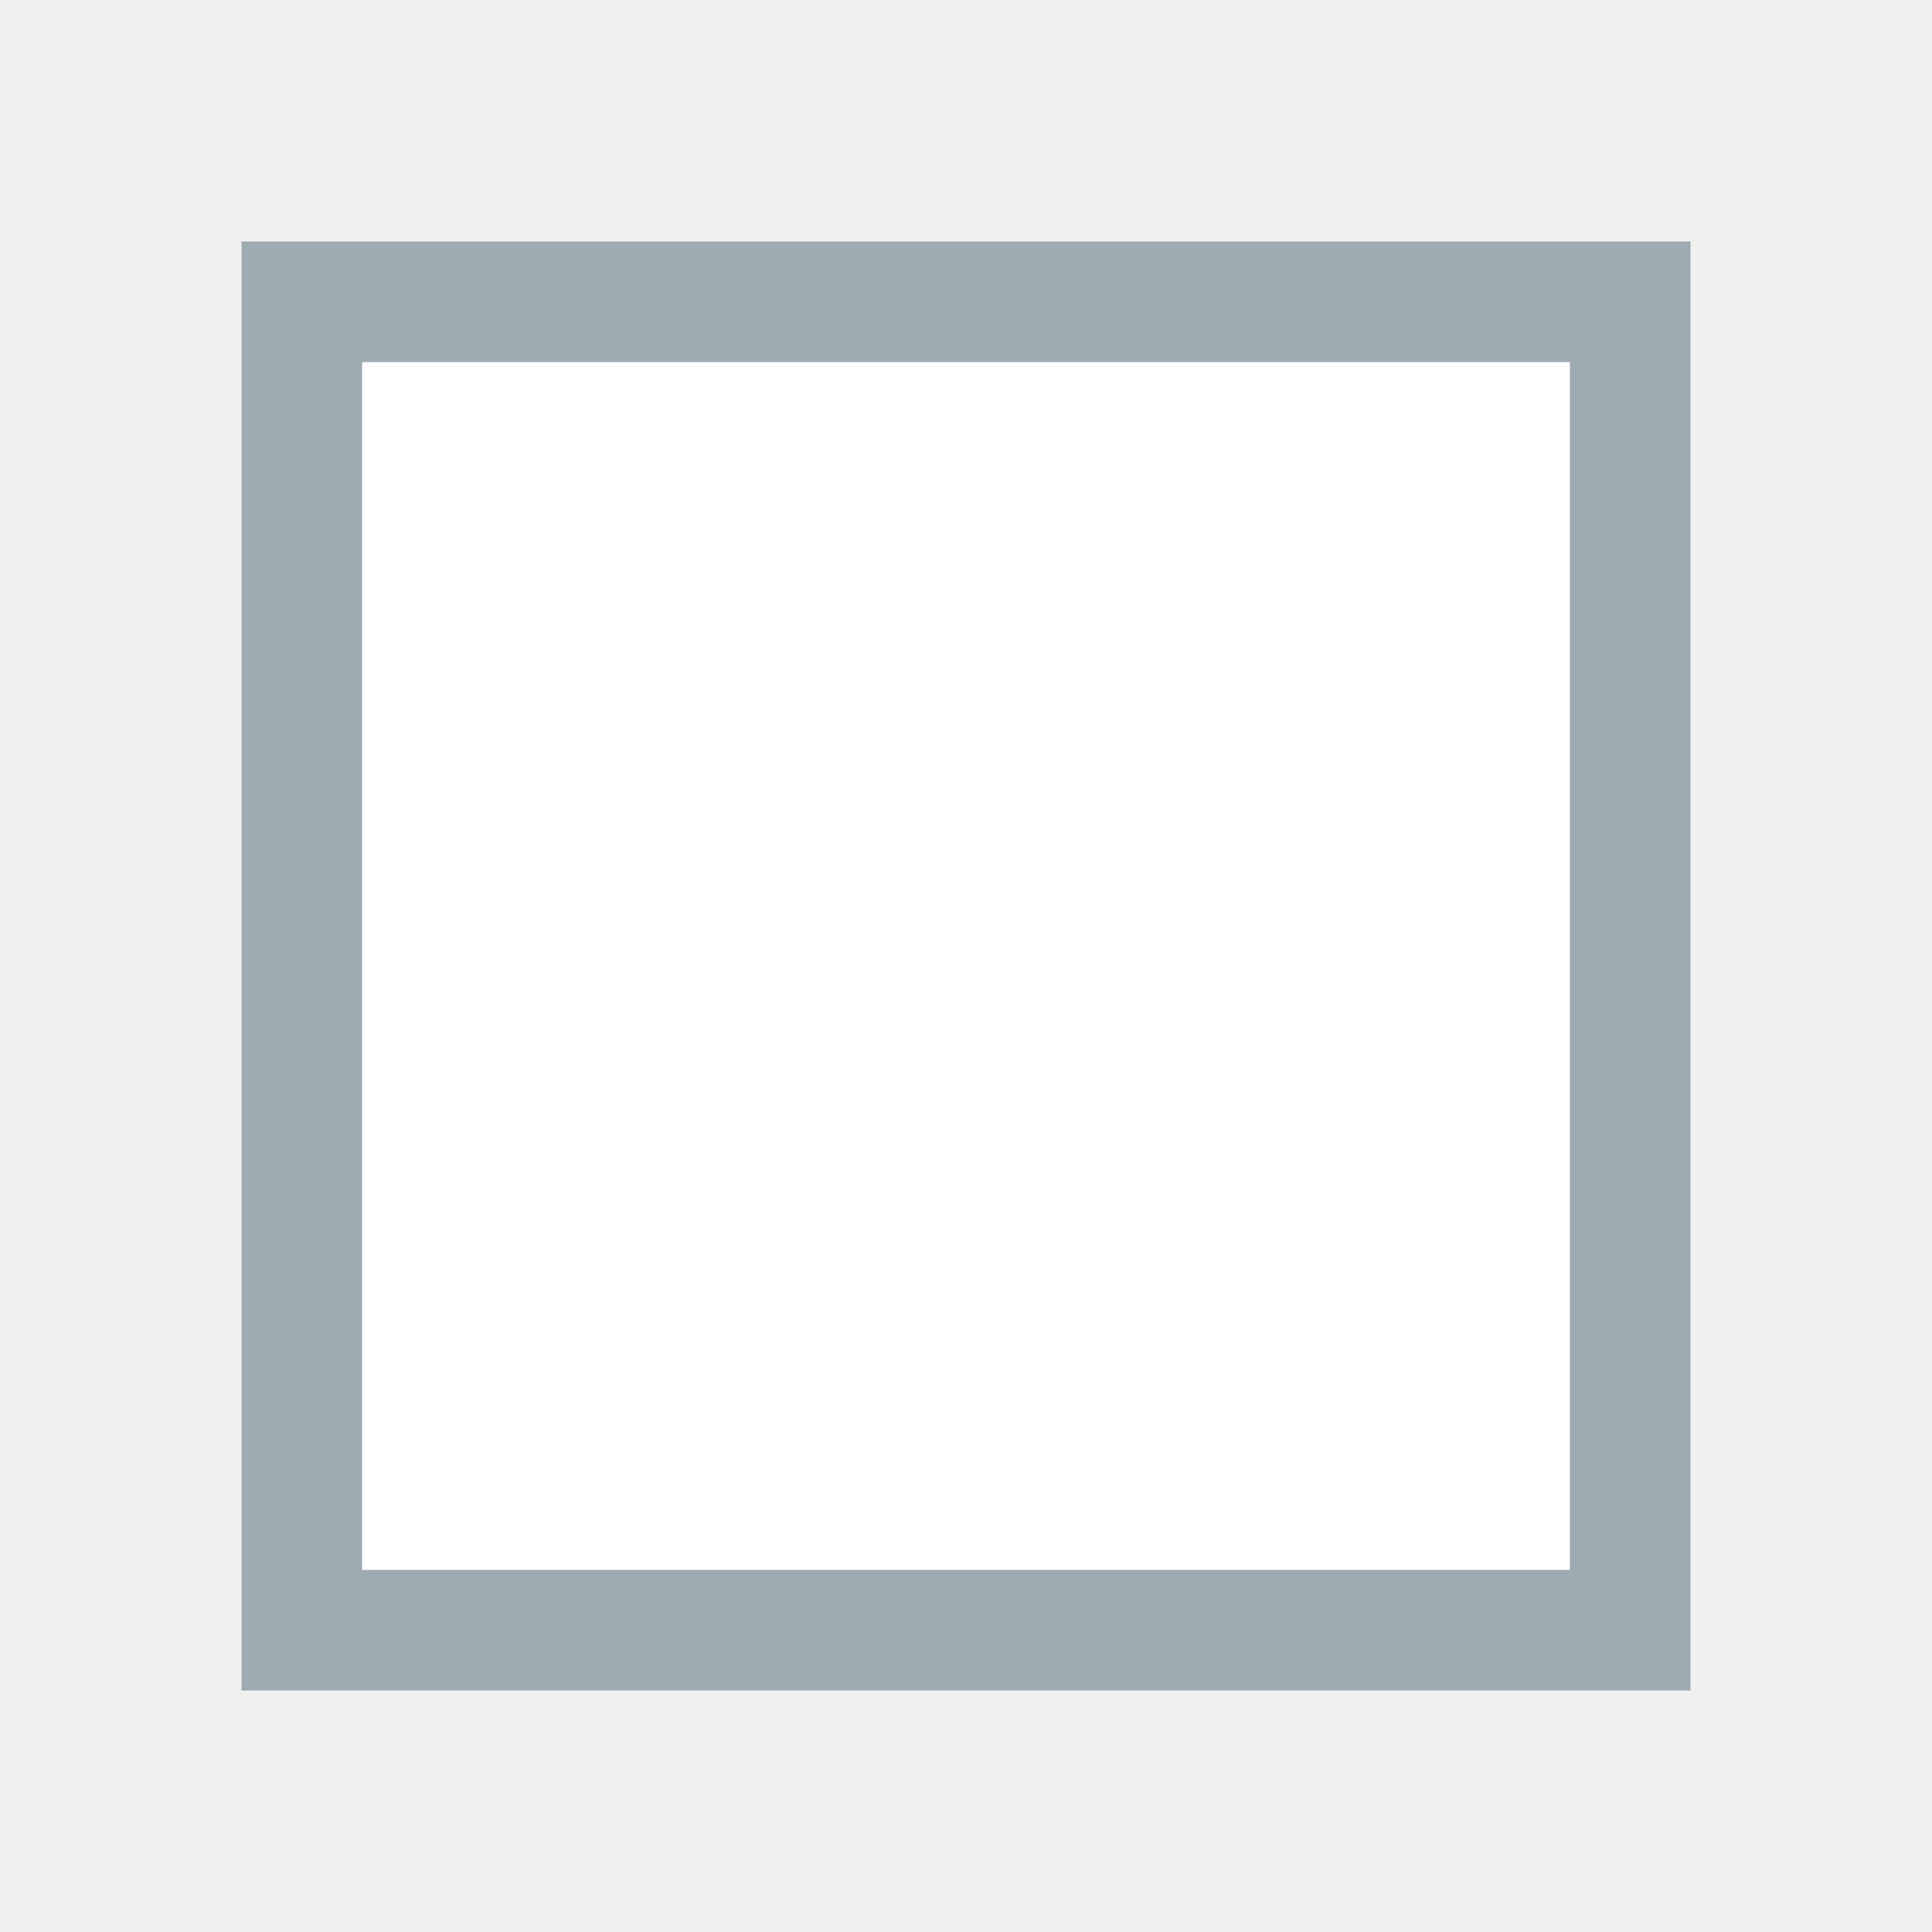
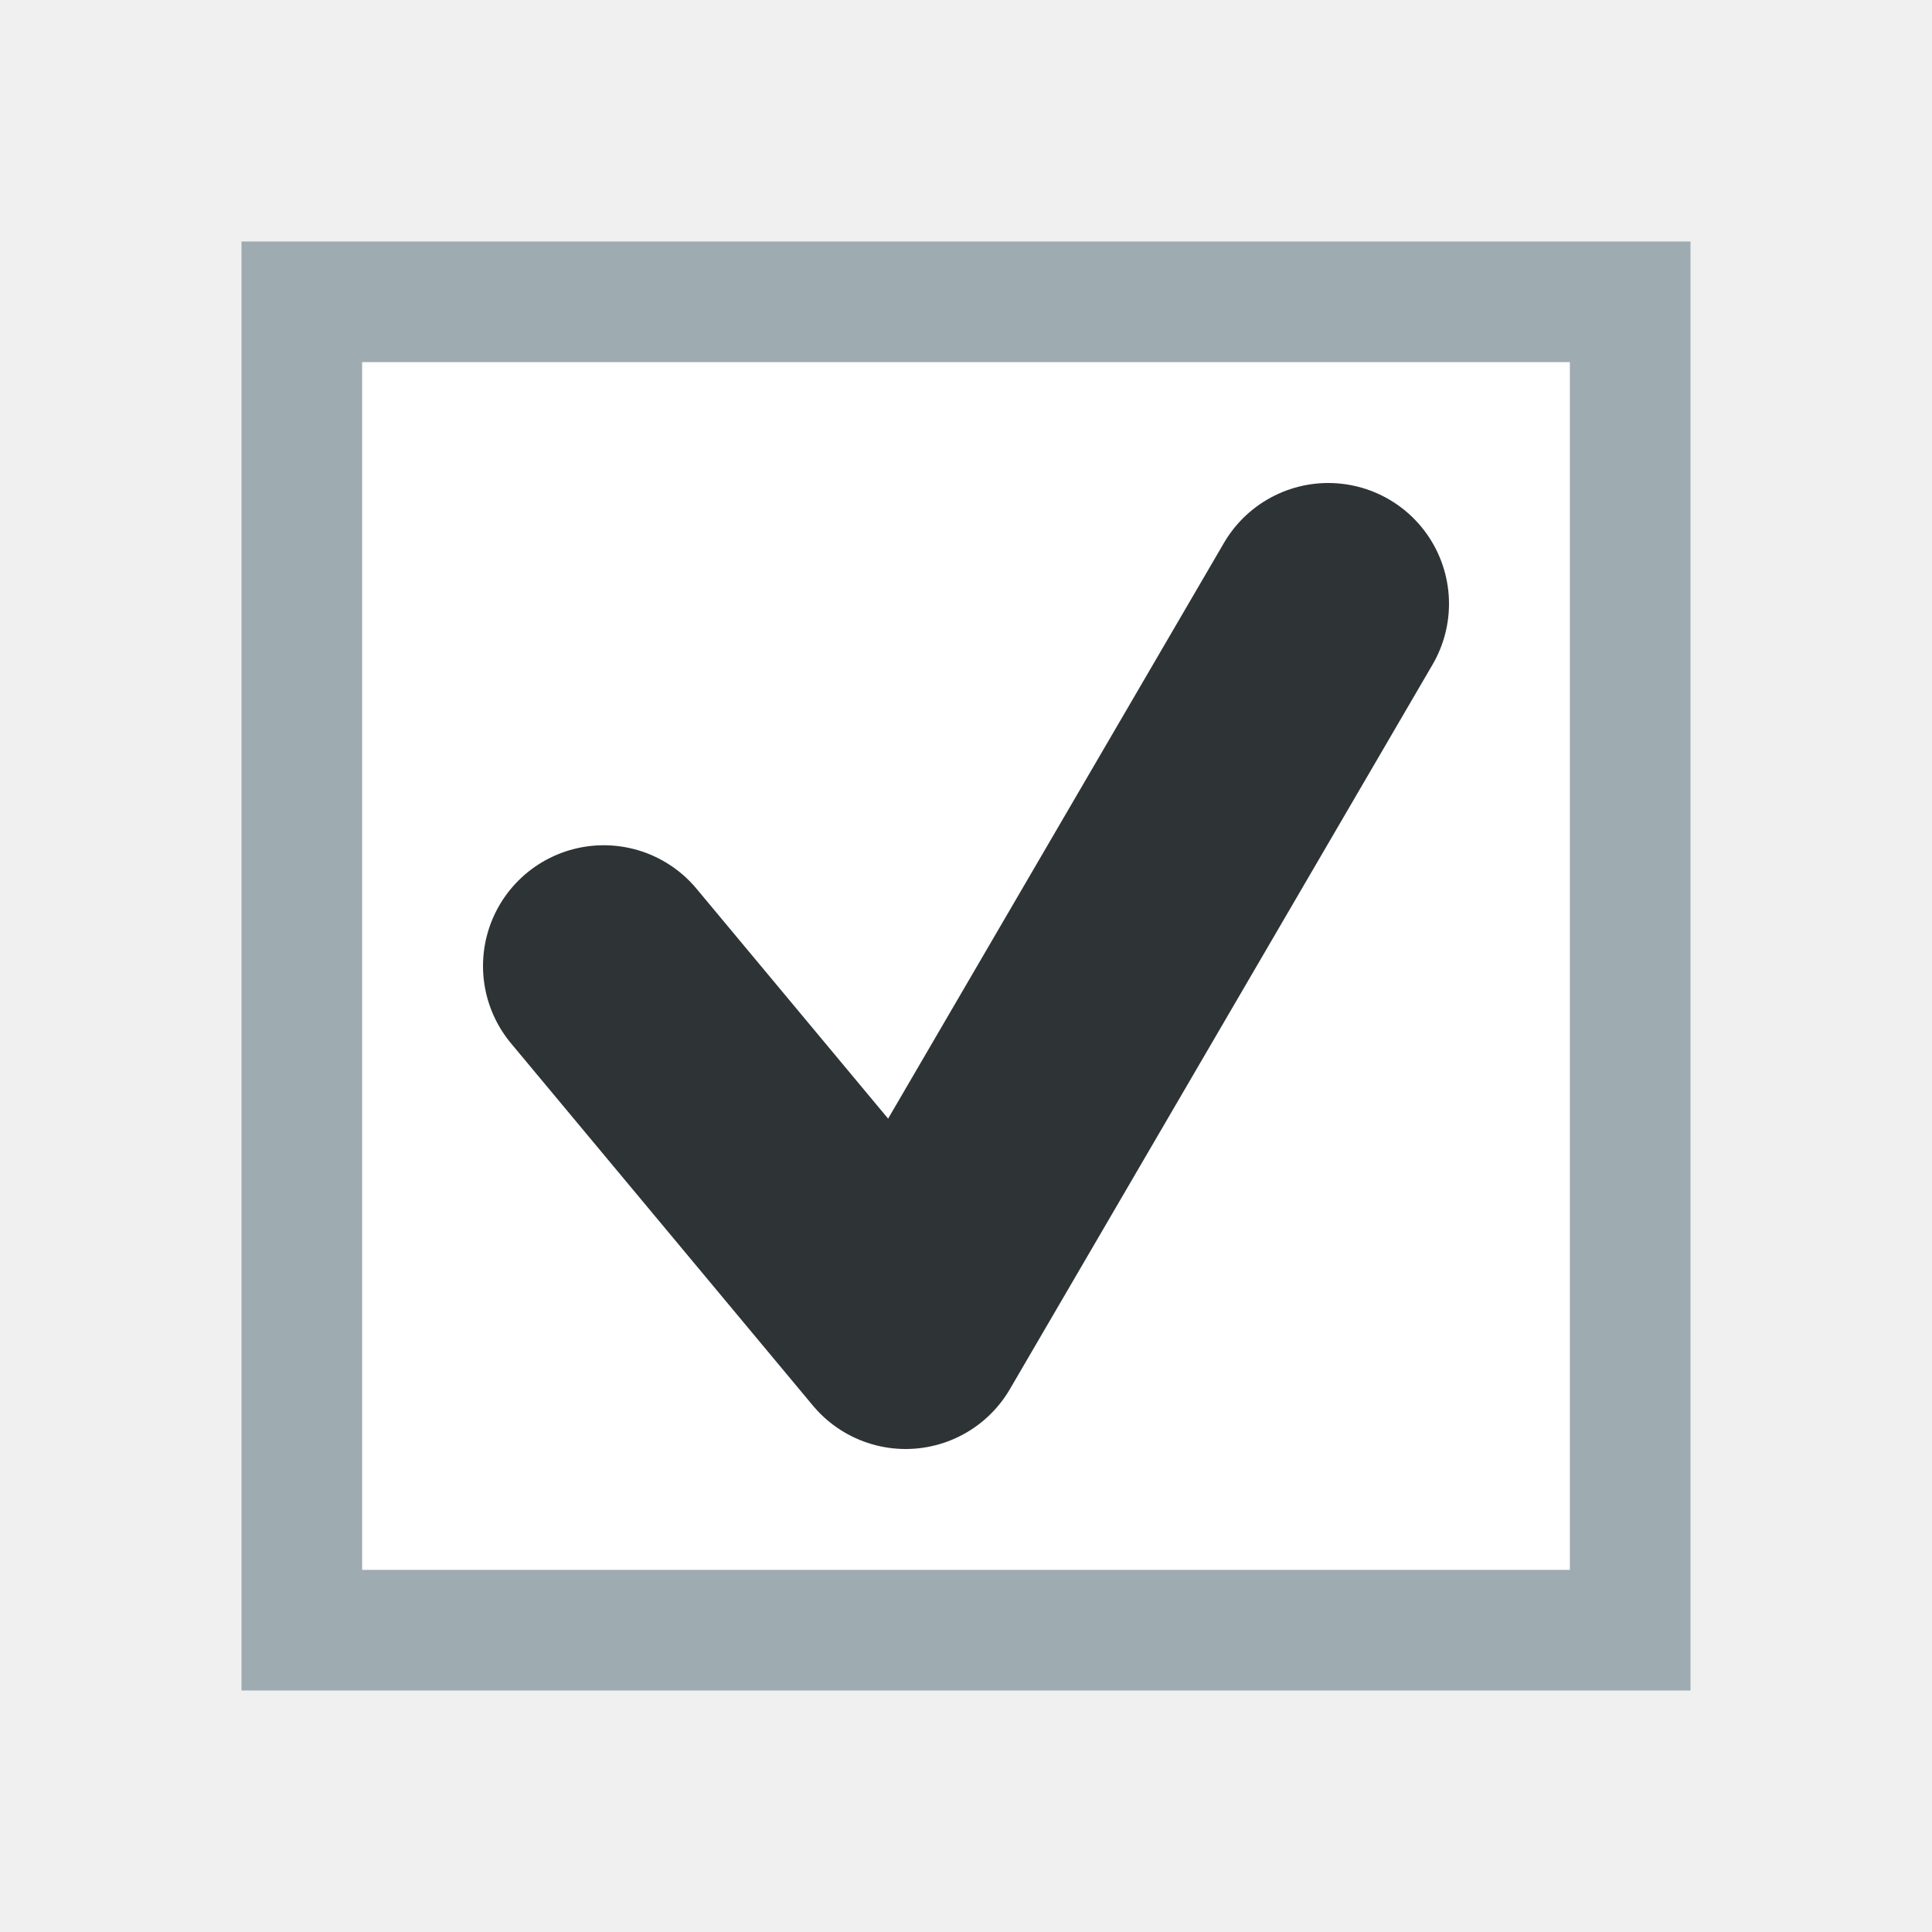
<svg xmlns="http://www.w3.org/2000/svg" width="128" height="128" viewBox="0 0 128 128" version="1.1" id="svg1">
  <defs id="defs1" />
  <g id="layer1">
    <path id="rect1" style="fill:#9eabb0;stroke-width:151.181;stroke-linejoin:bevel;paint-order:markers fill stroke" d="m 16,16 v 96 h 96 V 16 Z m 8,8 h 80 v 80 H 24 Z" />
-     <path style="fill:#0e232e;stroke-width:151.181;stroke-linejoin:bevel;paint-order:markers fill stroke" d="M 32,64 48,96 H 64 L 96,32 H 80 L 56,80 48,64 H 32" id="path2" />
    <rect style="fill:#ffffff;stroke-width:12;stroke-linecap:round;stroke-linejoin:bevel;paint-order:markers fill stroke" id="rect2" width="80" height="80" x="24" y="24" />
+     <path style="fill:none;stroke:#2e3436;stroke-width:16;stroke-linecap:round;stroke-linejoin:round;paint-order:normal" d="M 40,64 60,88 88,40" id="path367" />
  </g>
</svg>
